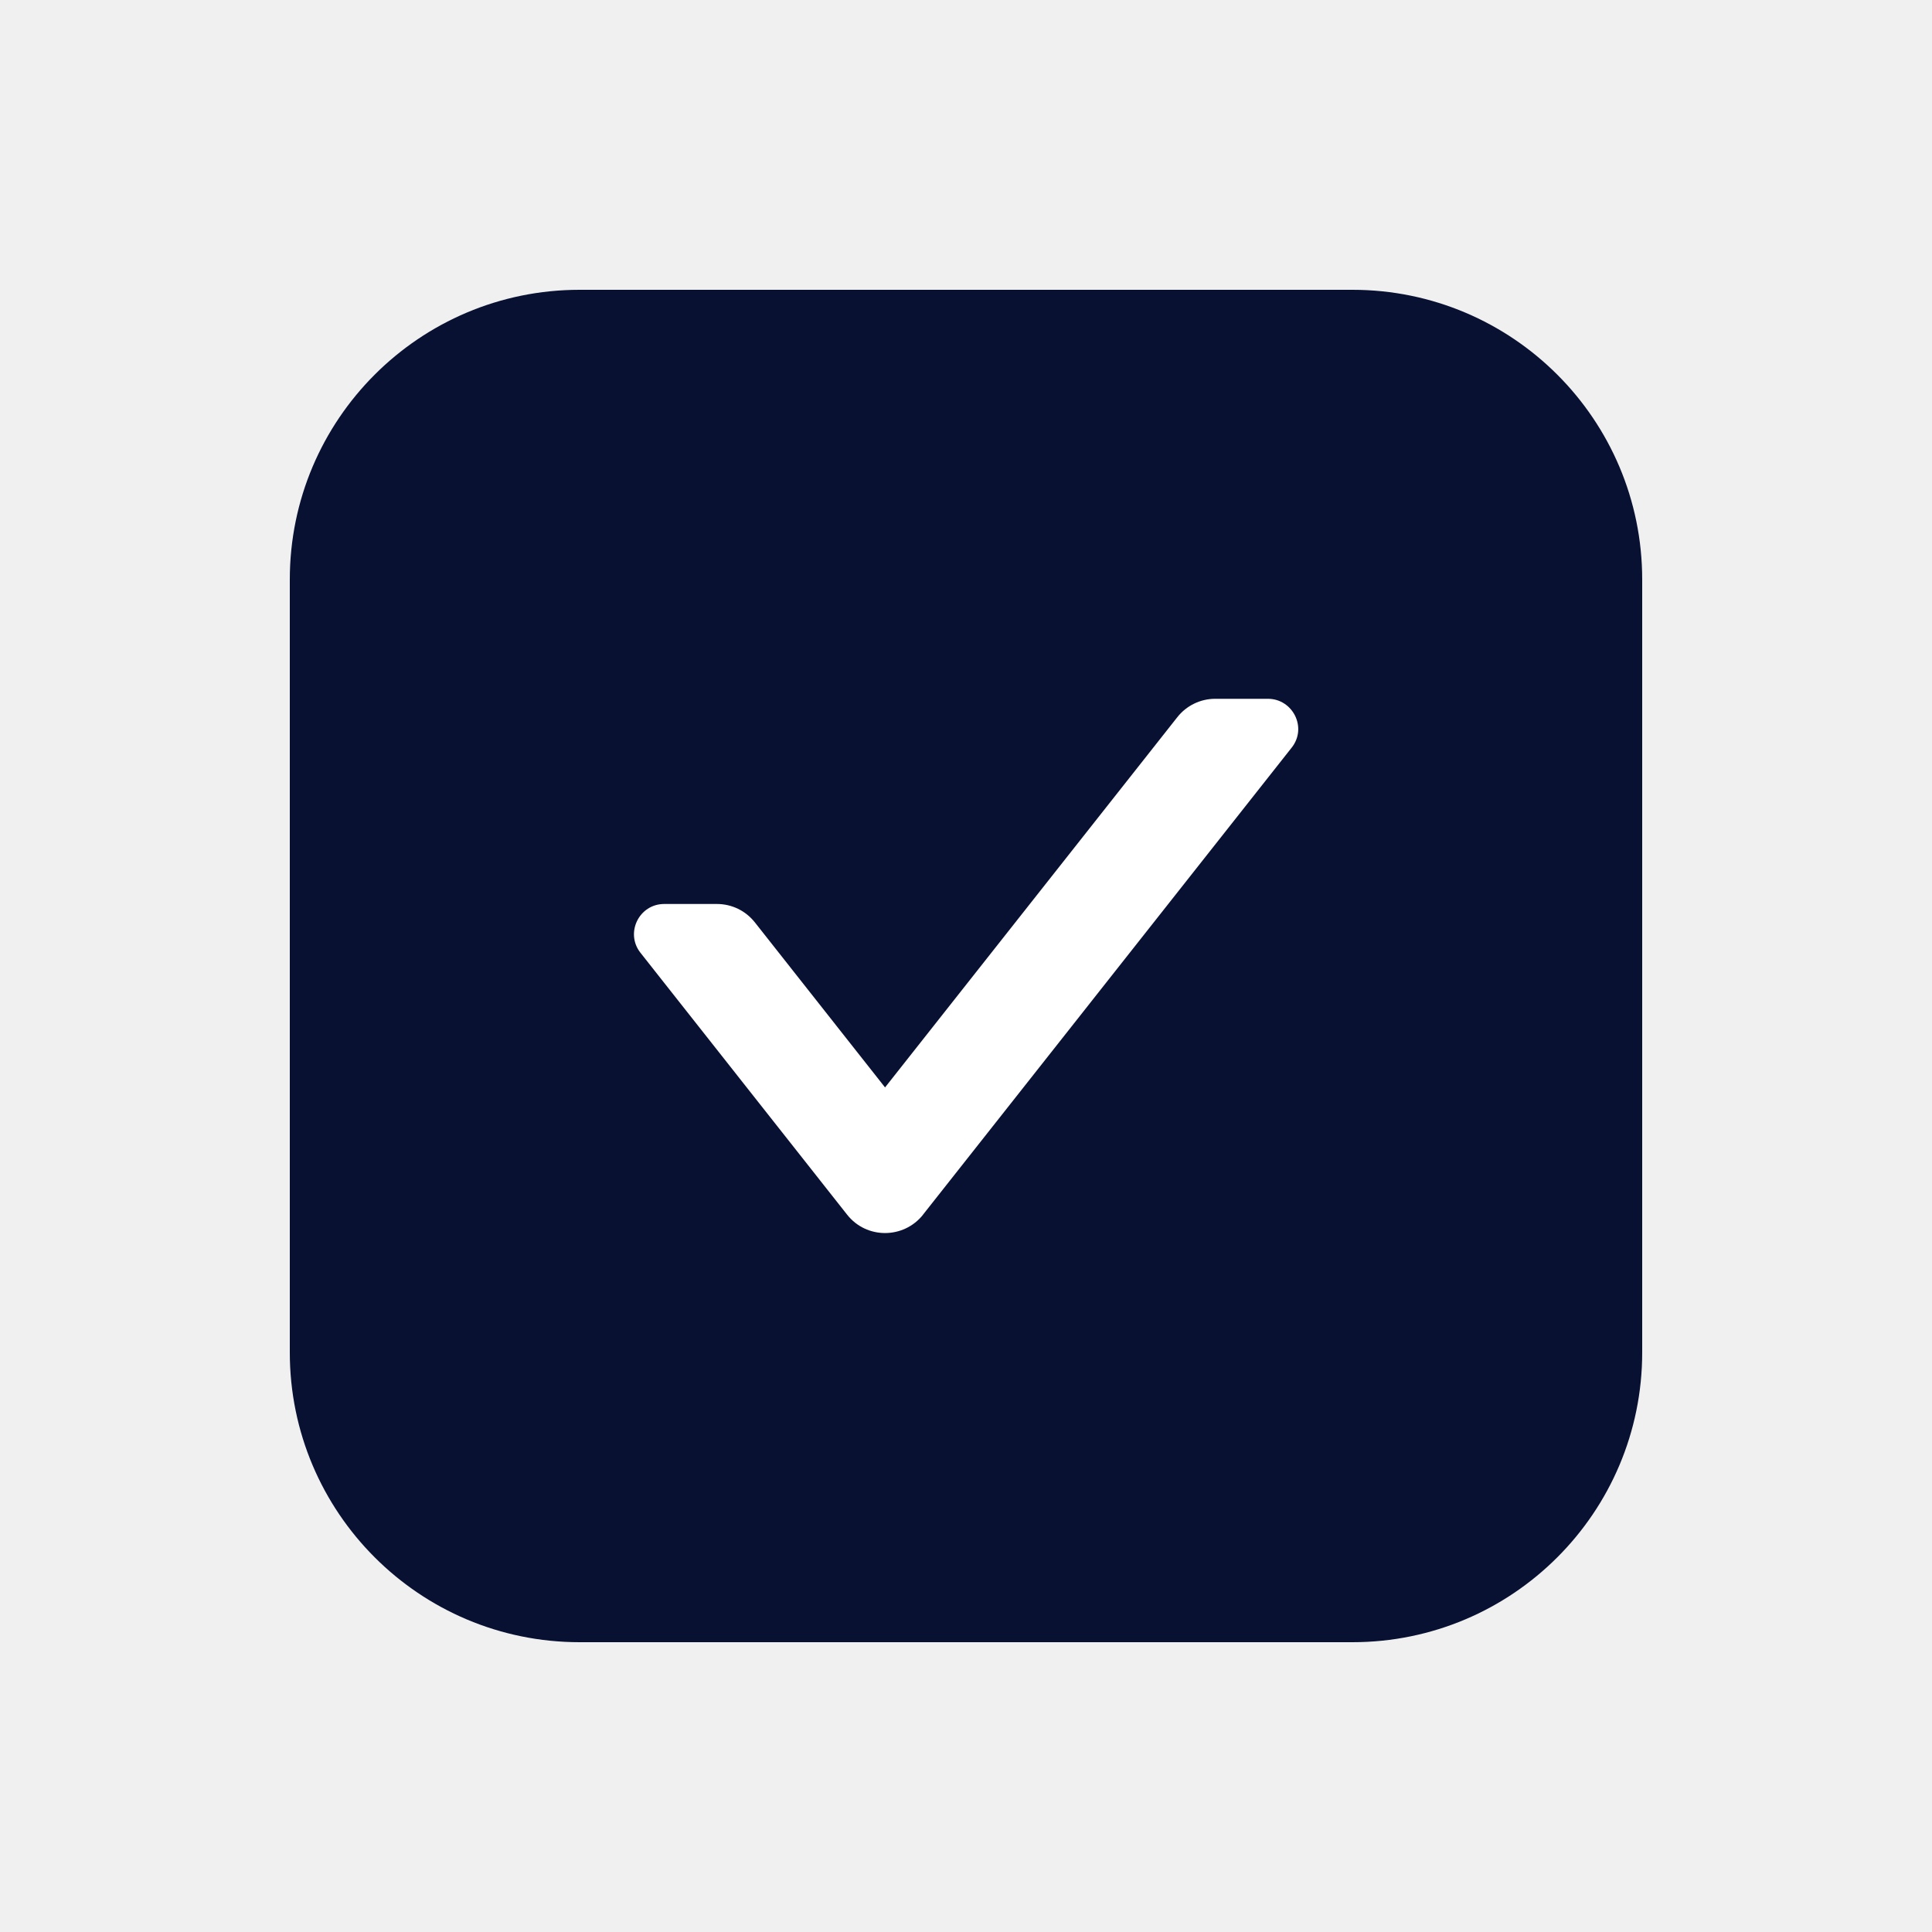
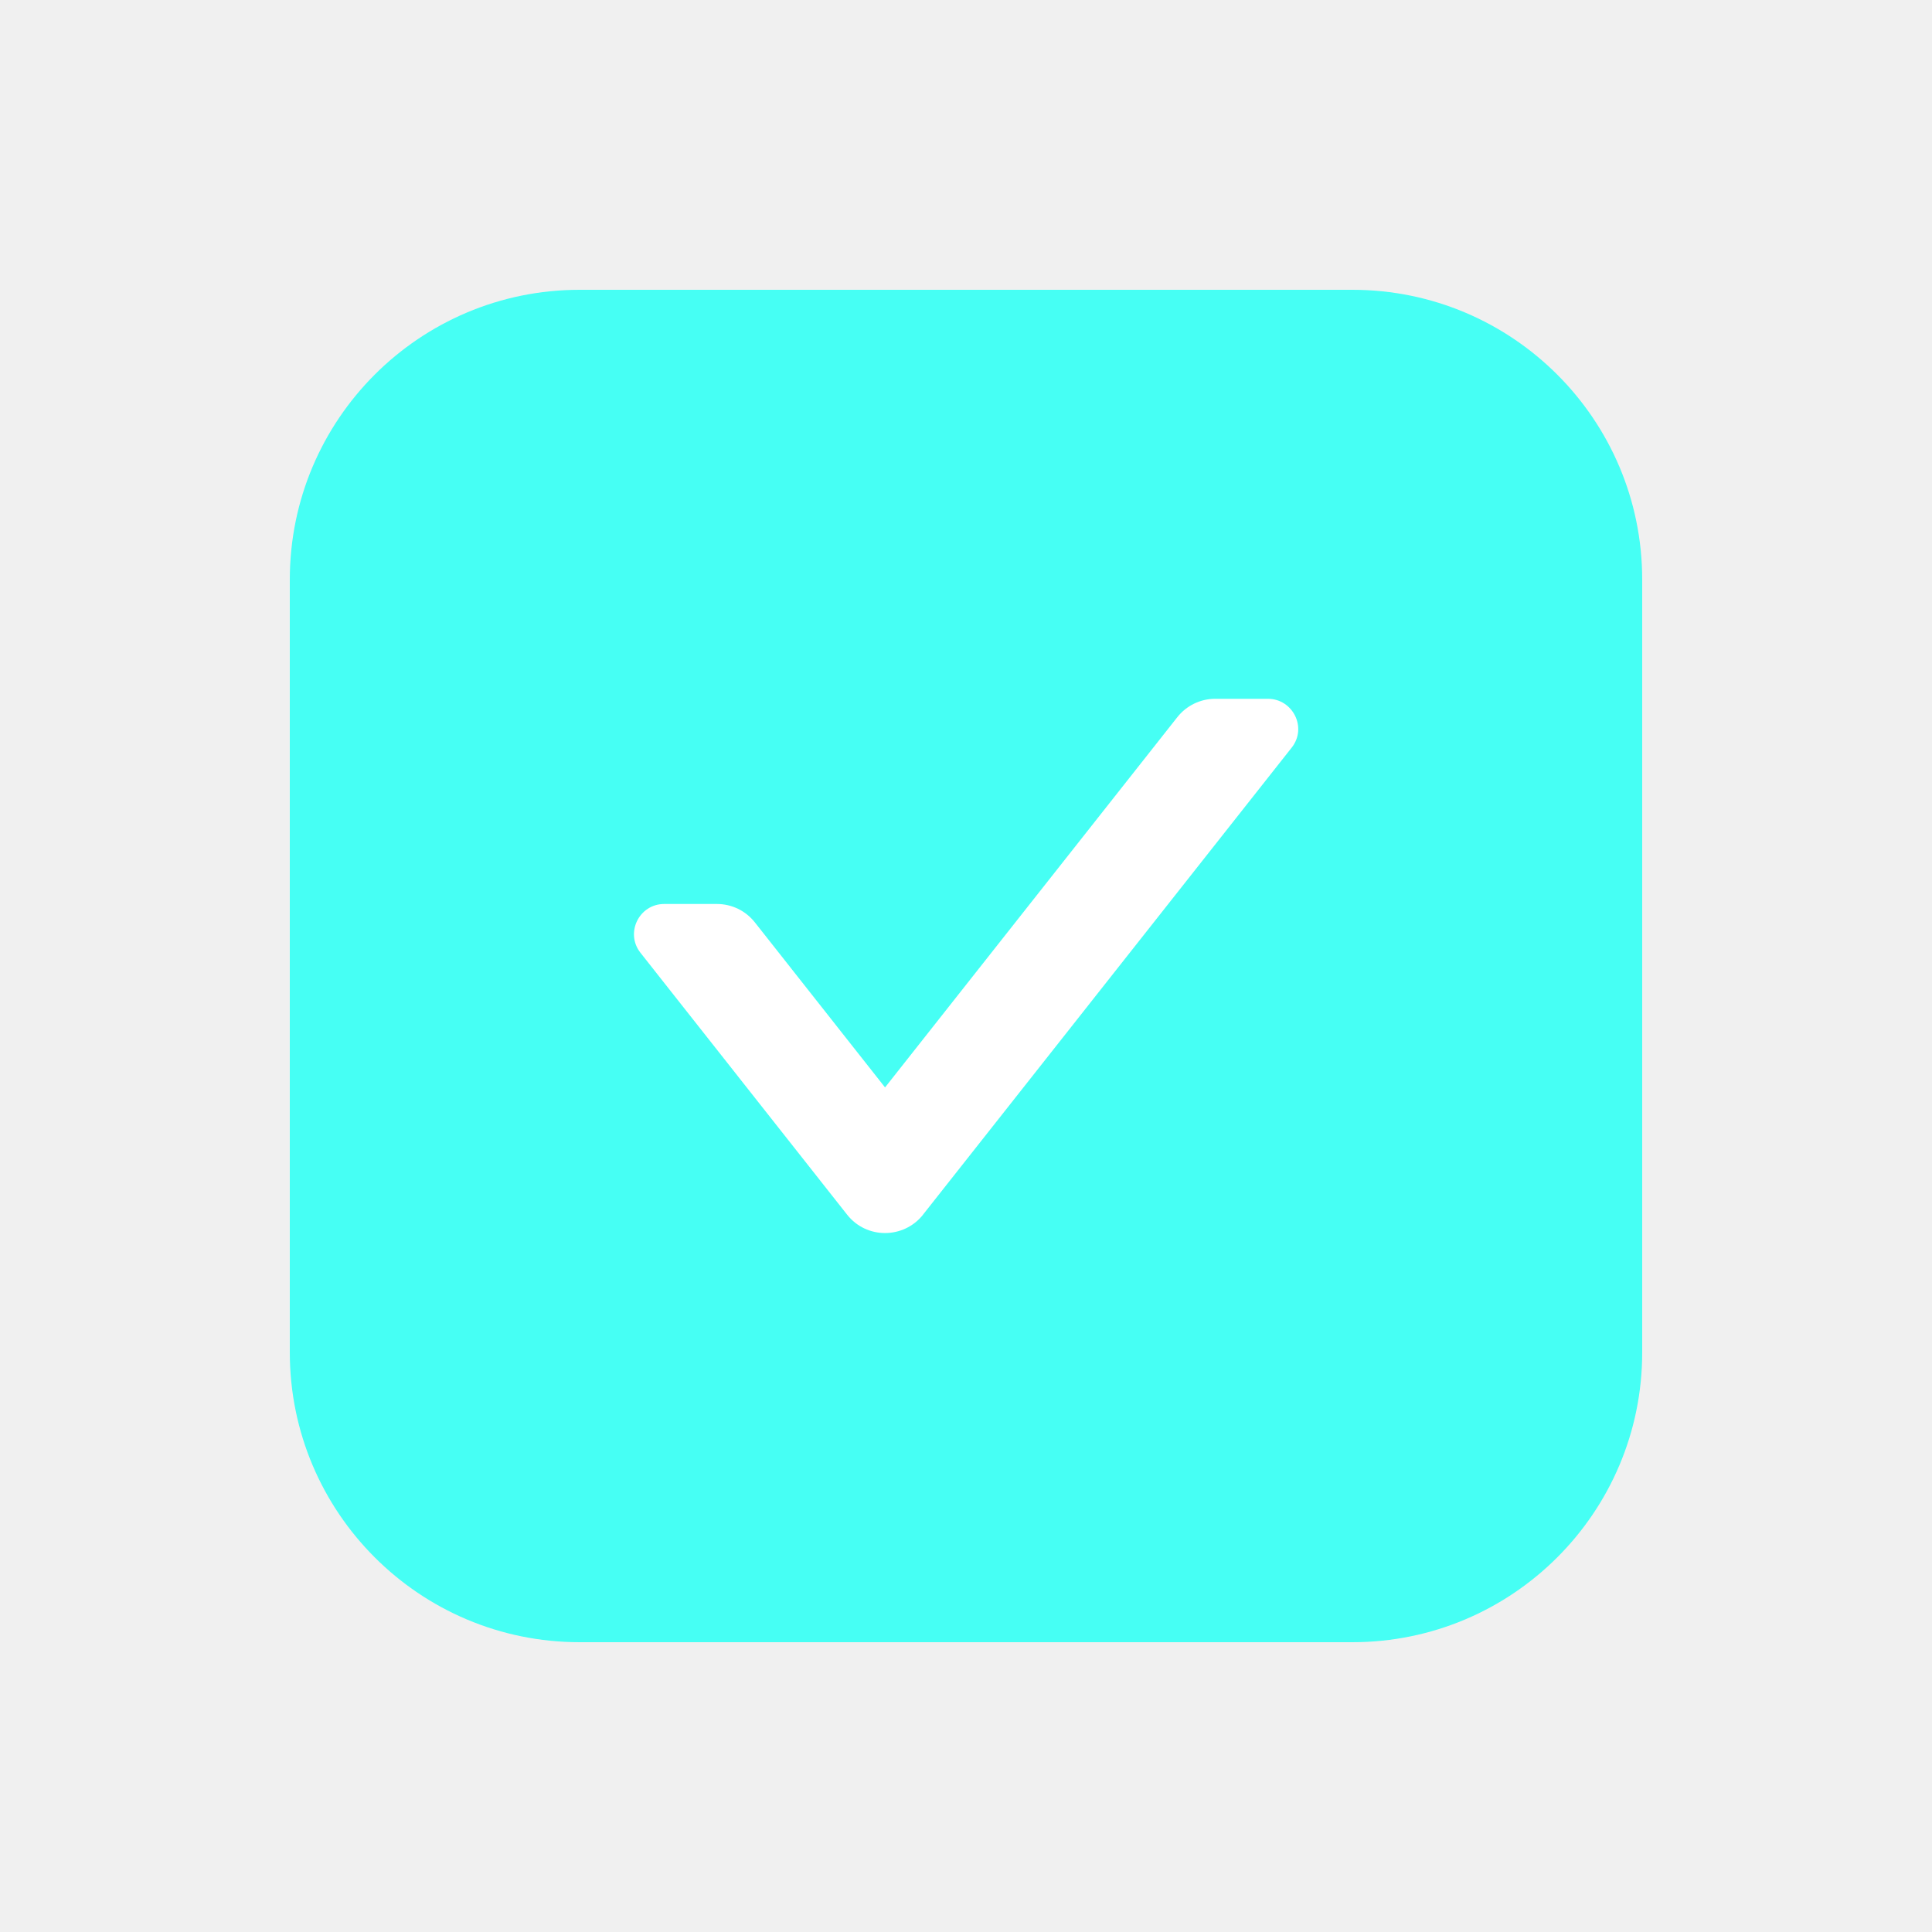
<svg xmlns="http://www.w3.org/2000/svg" width="20" height="20" viewBox="0 0 20 20" fill="none">
-   <rect x="3" y="3" width="14" height="14" rx="3" fill="#081132" />
+   <rect x="3" y="3" width="14" height="14" rx="3" fill="#46FFF4" />
  <path fill-rule="evenodd" clip-rule="evenodd" d="M12.187 7.425C12.282 7.304 12.427 7.234 12.579 7.234H13.126C13.382 7.234 13.536 7.532 13.371 7.74L9.555 12.574L9.555 12.575C9.354 12.827 8.97 12.828 8.77 12.575L6.63 9.863C6.469 9.659 6.615 9.358 6.876 9.358H7.422C7.497 9.358 7.572 9.375 7.64 9.408C7.708 9.441 7.767 9.489 7.814 9.548L9.162 11.257L12.187 7.425Z" fill="white" />
</svg>
